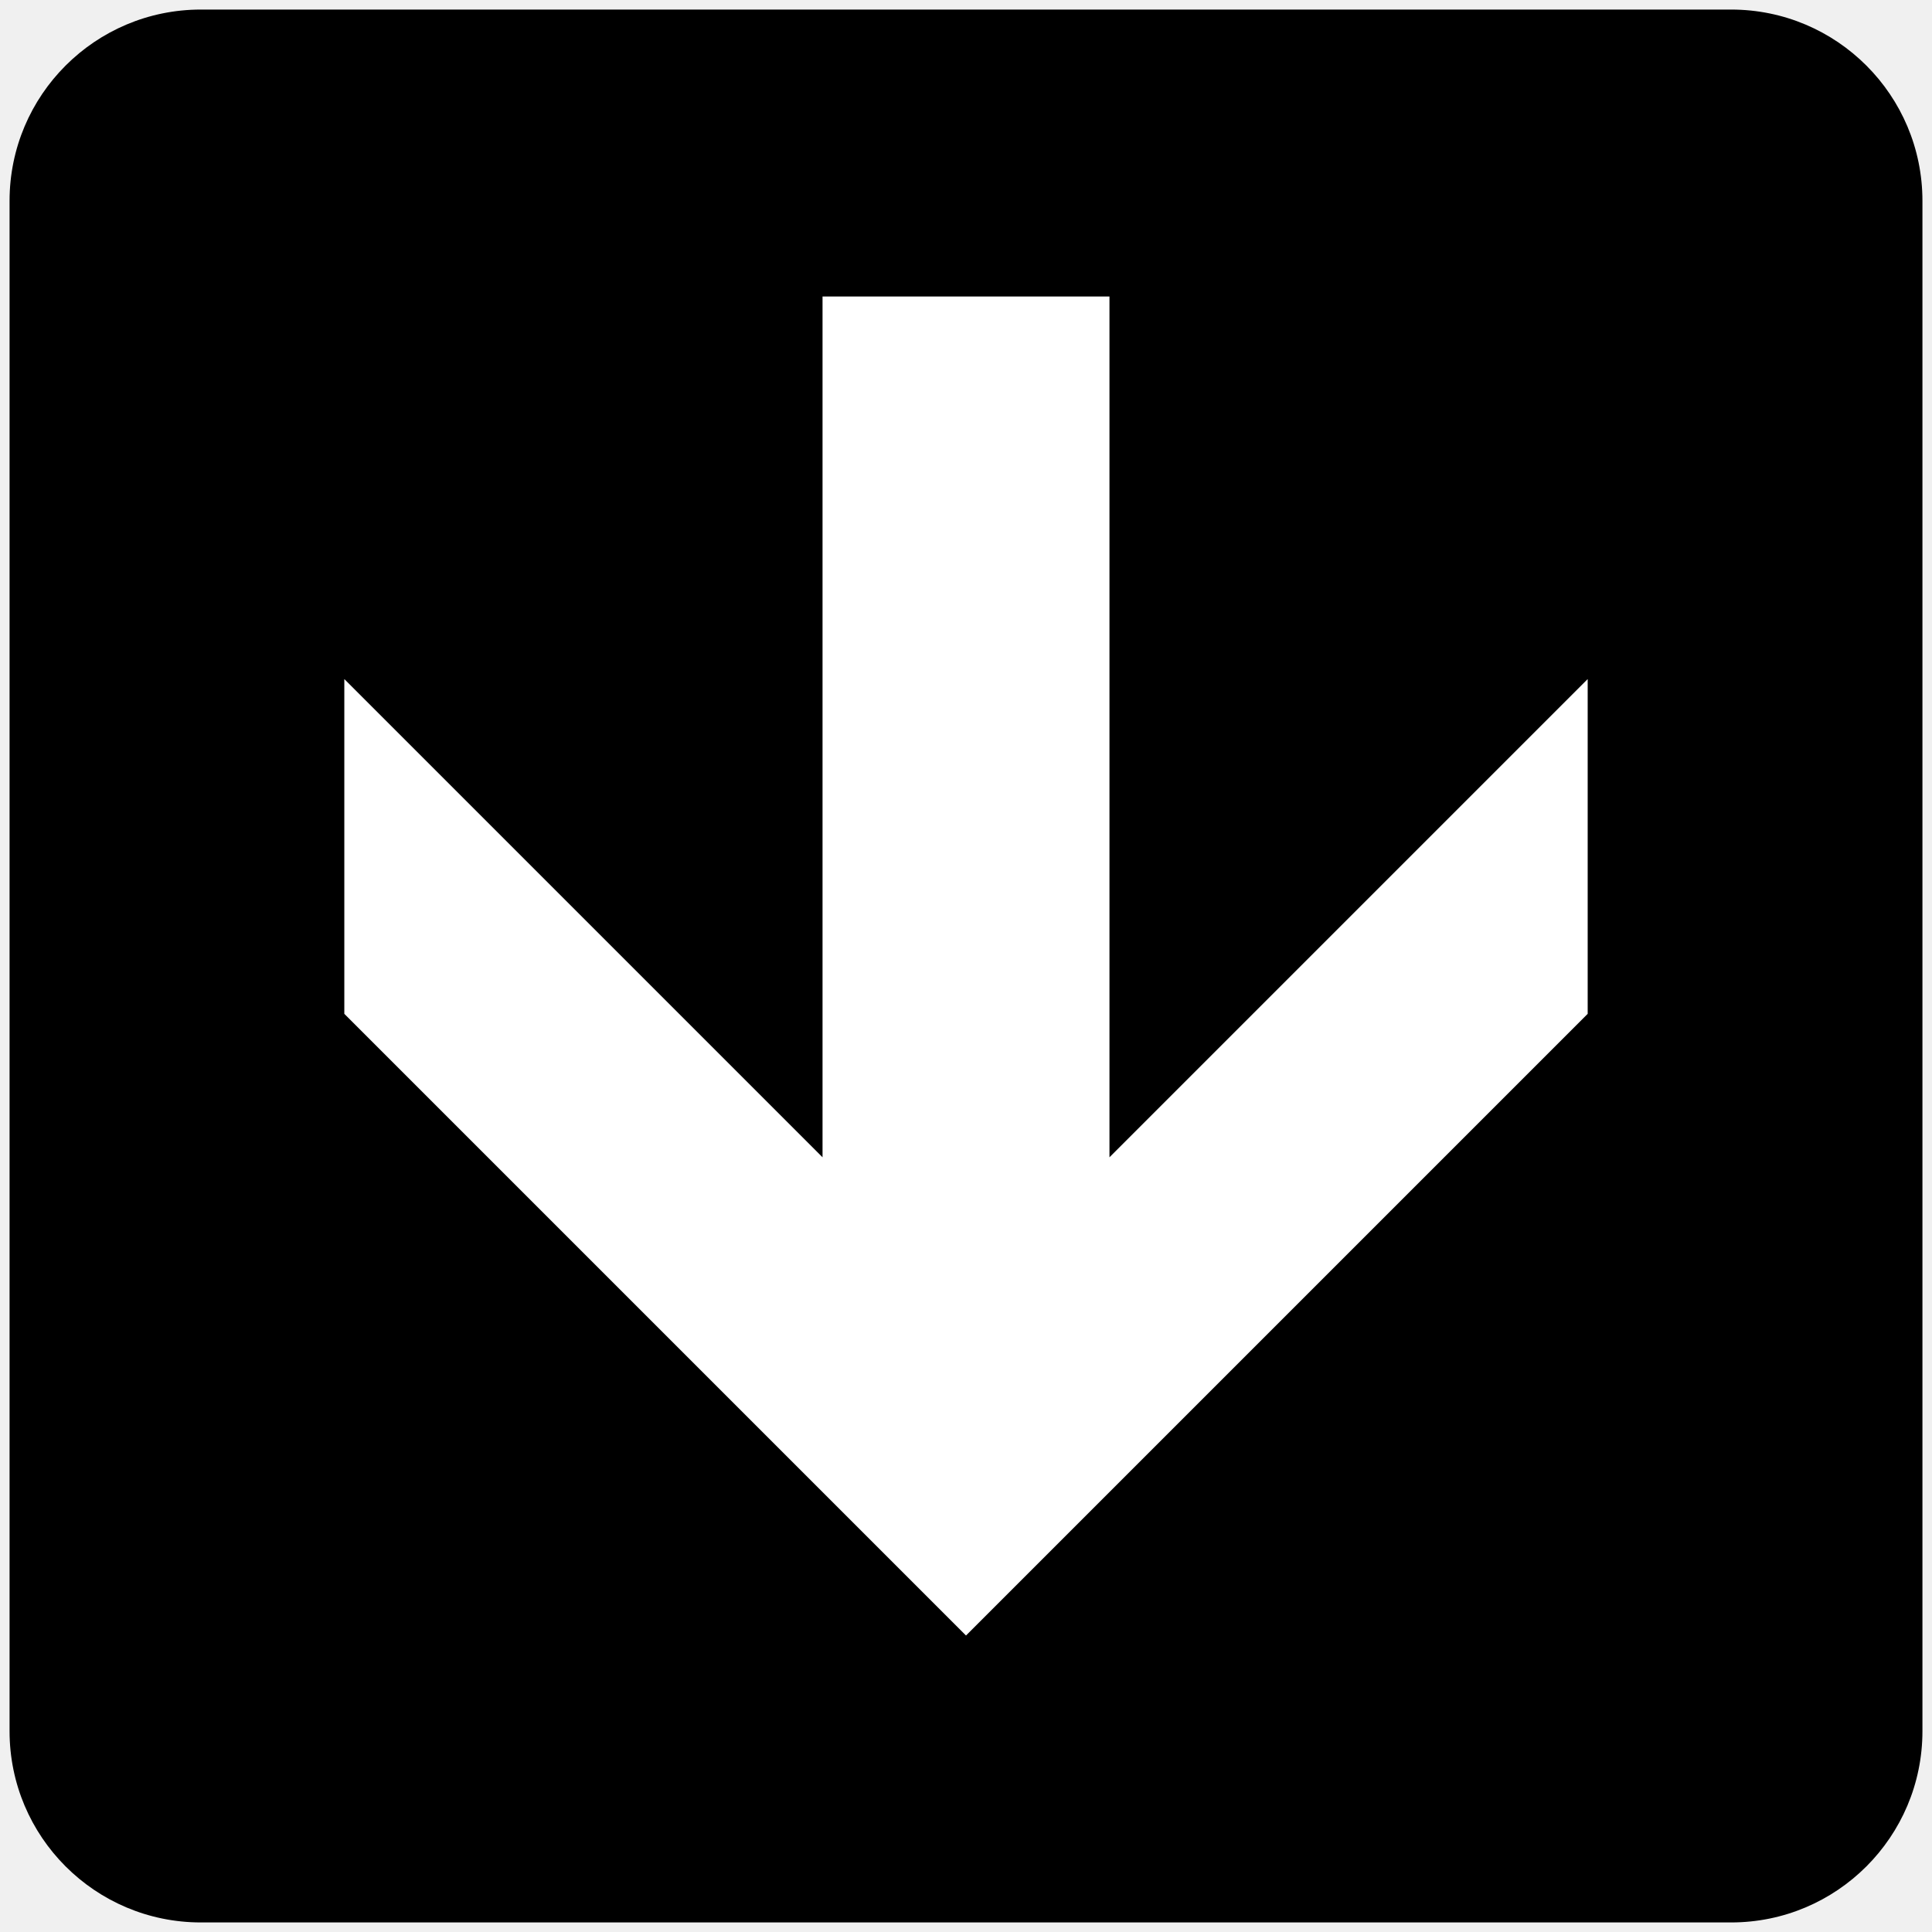
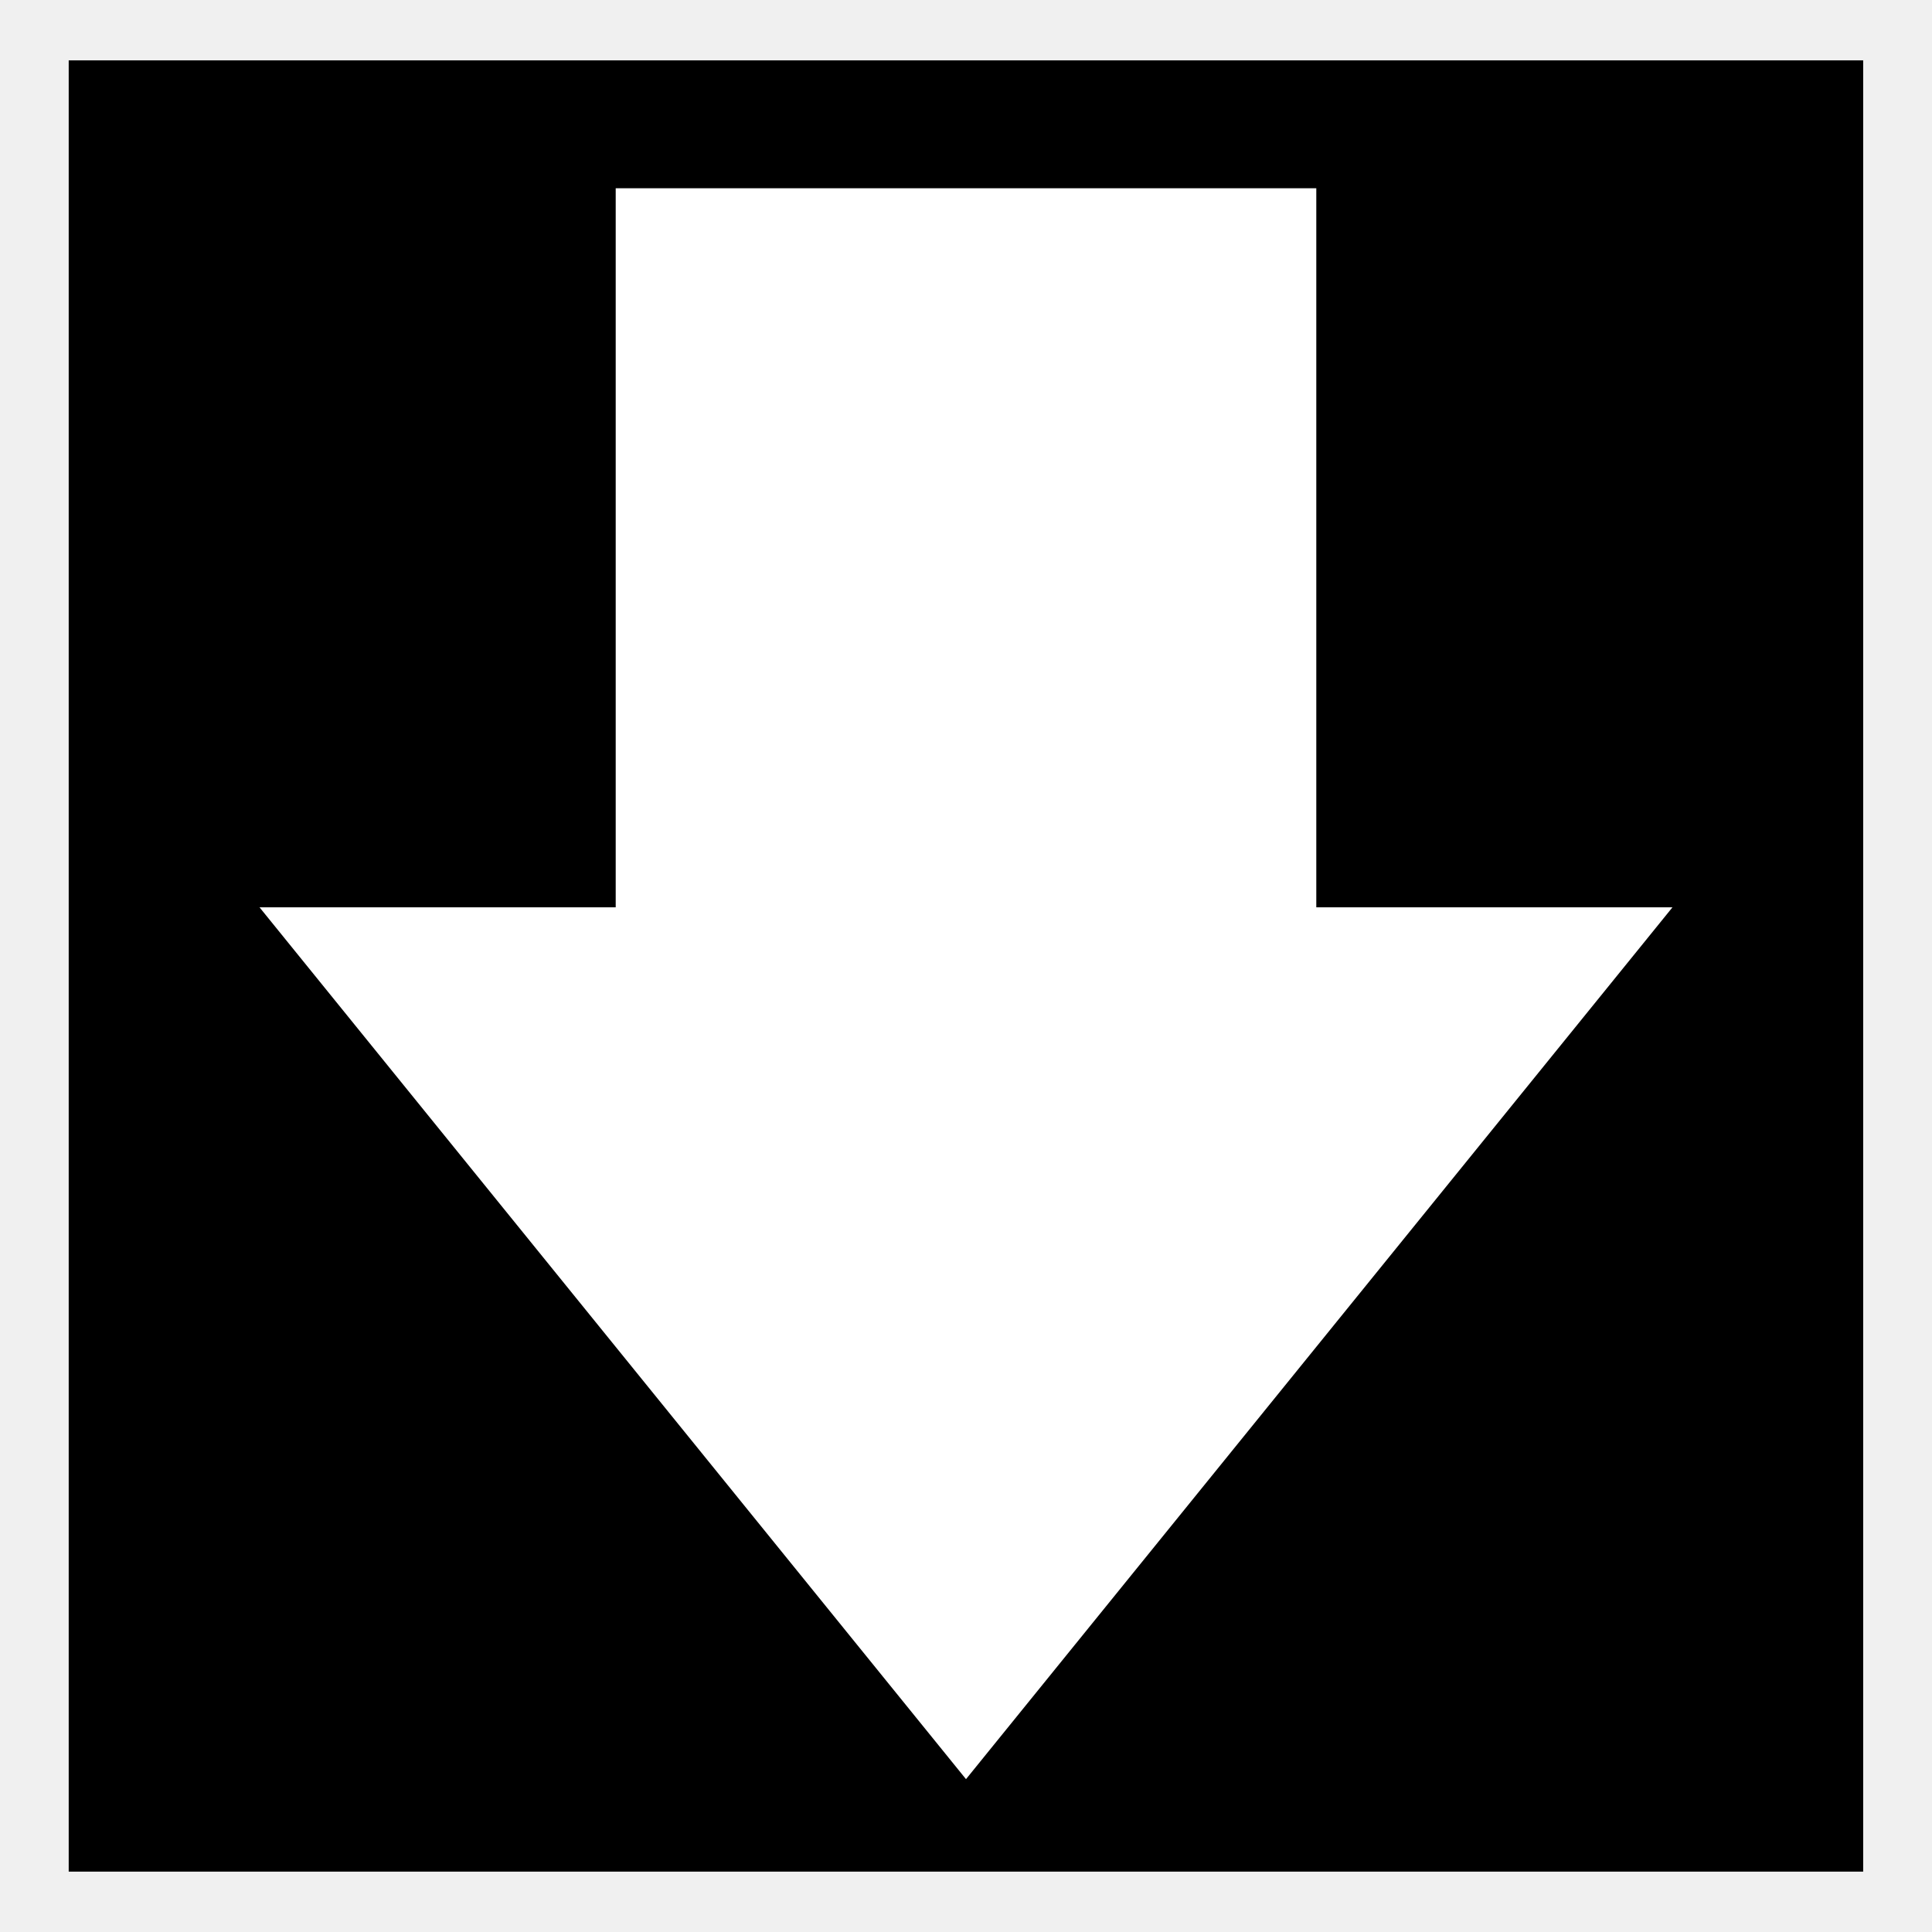
- <svg xmlns="http://www.w3.org/2000/svg" version="1.0" width="500px" height="500px" viewBox="-505, -505 ,1010, 1010">
-   <path style="stroke:none; fill:#000000;" d="M -400,-500        L 400,-500 A 100,100 0 0 1 500,-400 L  500,400  A 100,100 0 0 1  400,500       L -400,500 A 100,100 0 0 1 -500,400 L -500,-400 A 100,100 0 0 1 -400,-500 z" />
-   <polygon style="stroke:none; fill:#FFFFFF;" points="75,-350 75,100         325,-150 325,25 0,350 -325,25 -325,-150 -75,100 -75,-350 " />
+ <svg xmlns="http://www.w3.org/2000/svg" width="16" height="16">
+   <g>
+     <rect id="svg_5" height="14" width="13.861" y="1" x="1.069" stroke="#000" fill="#000000" />
+     <path transform="rotate(180 8 8)" stroke="#ffffff" id="svg_8" d="m3.198,7.986l4.802,-5.926l4.802,5.926l-2.401,0l0,5.955l-4.802,0l0,-5.955l-2.401,0z" fill="#ffffff" />
+   </g>
</svg>
